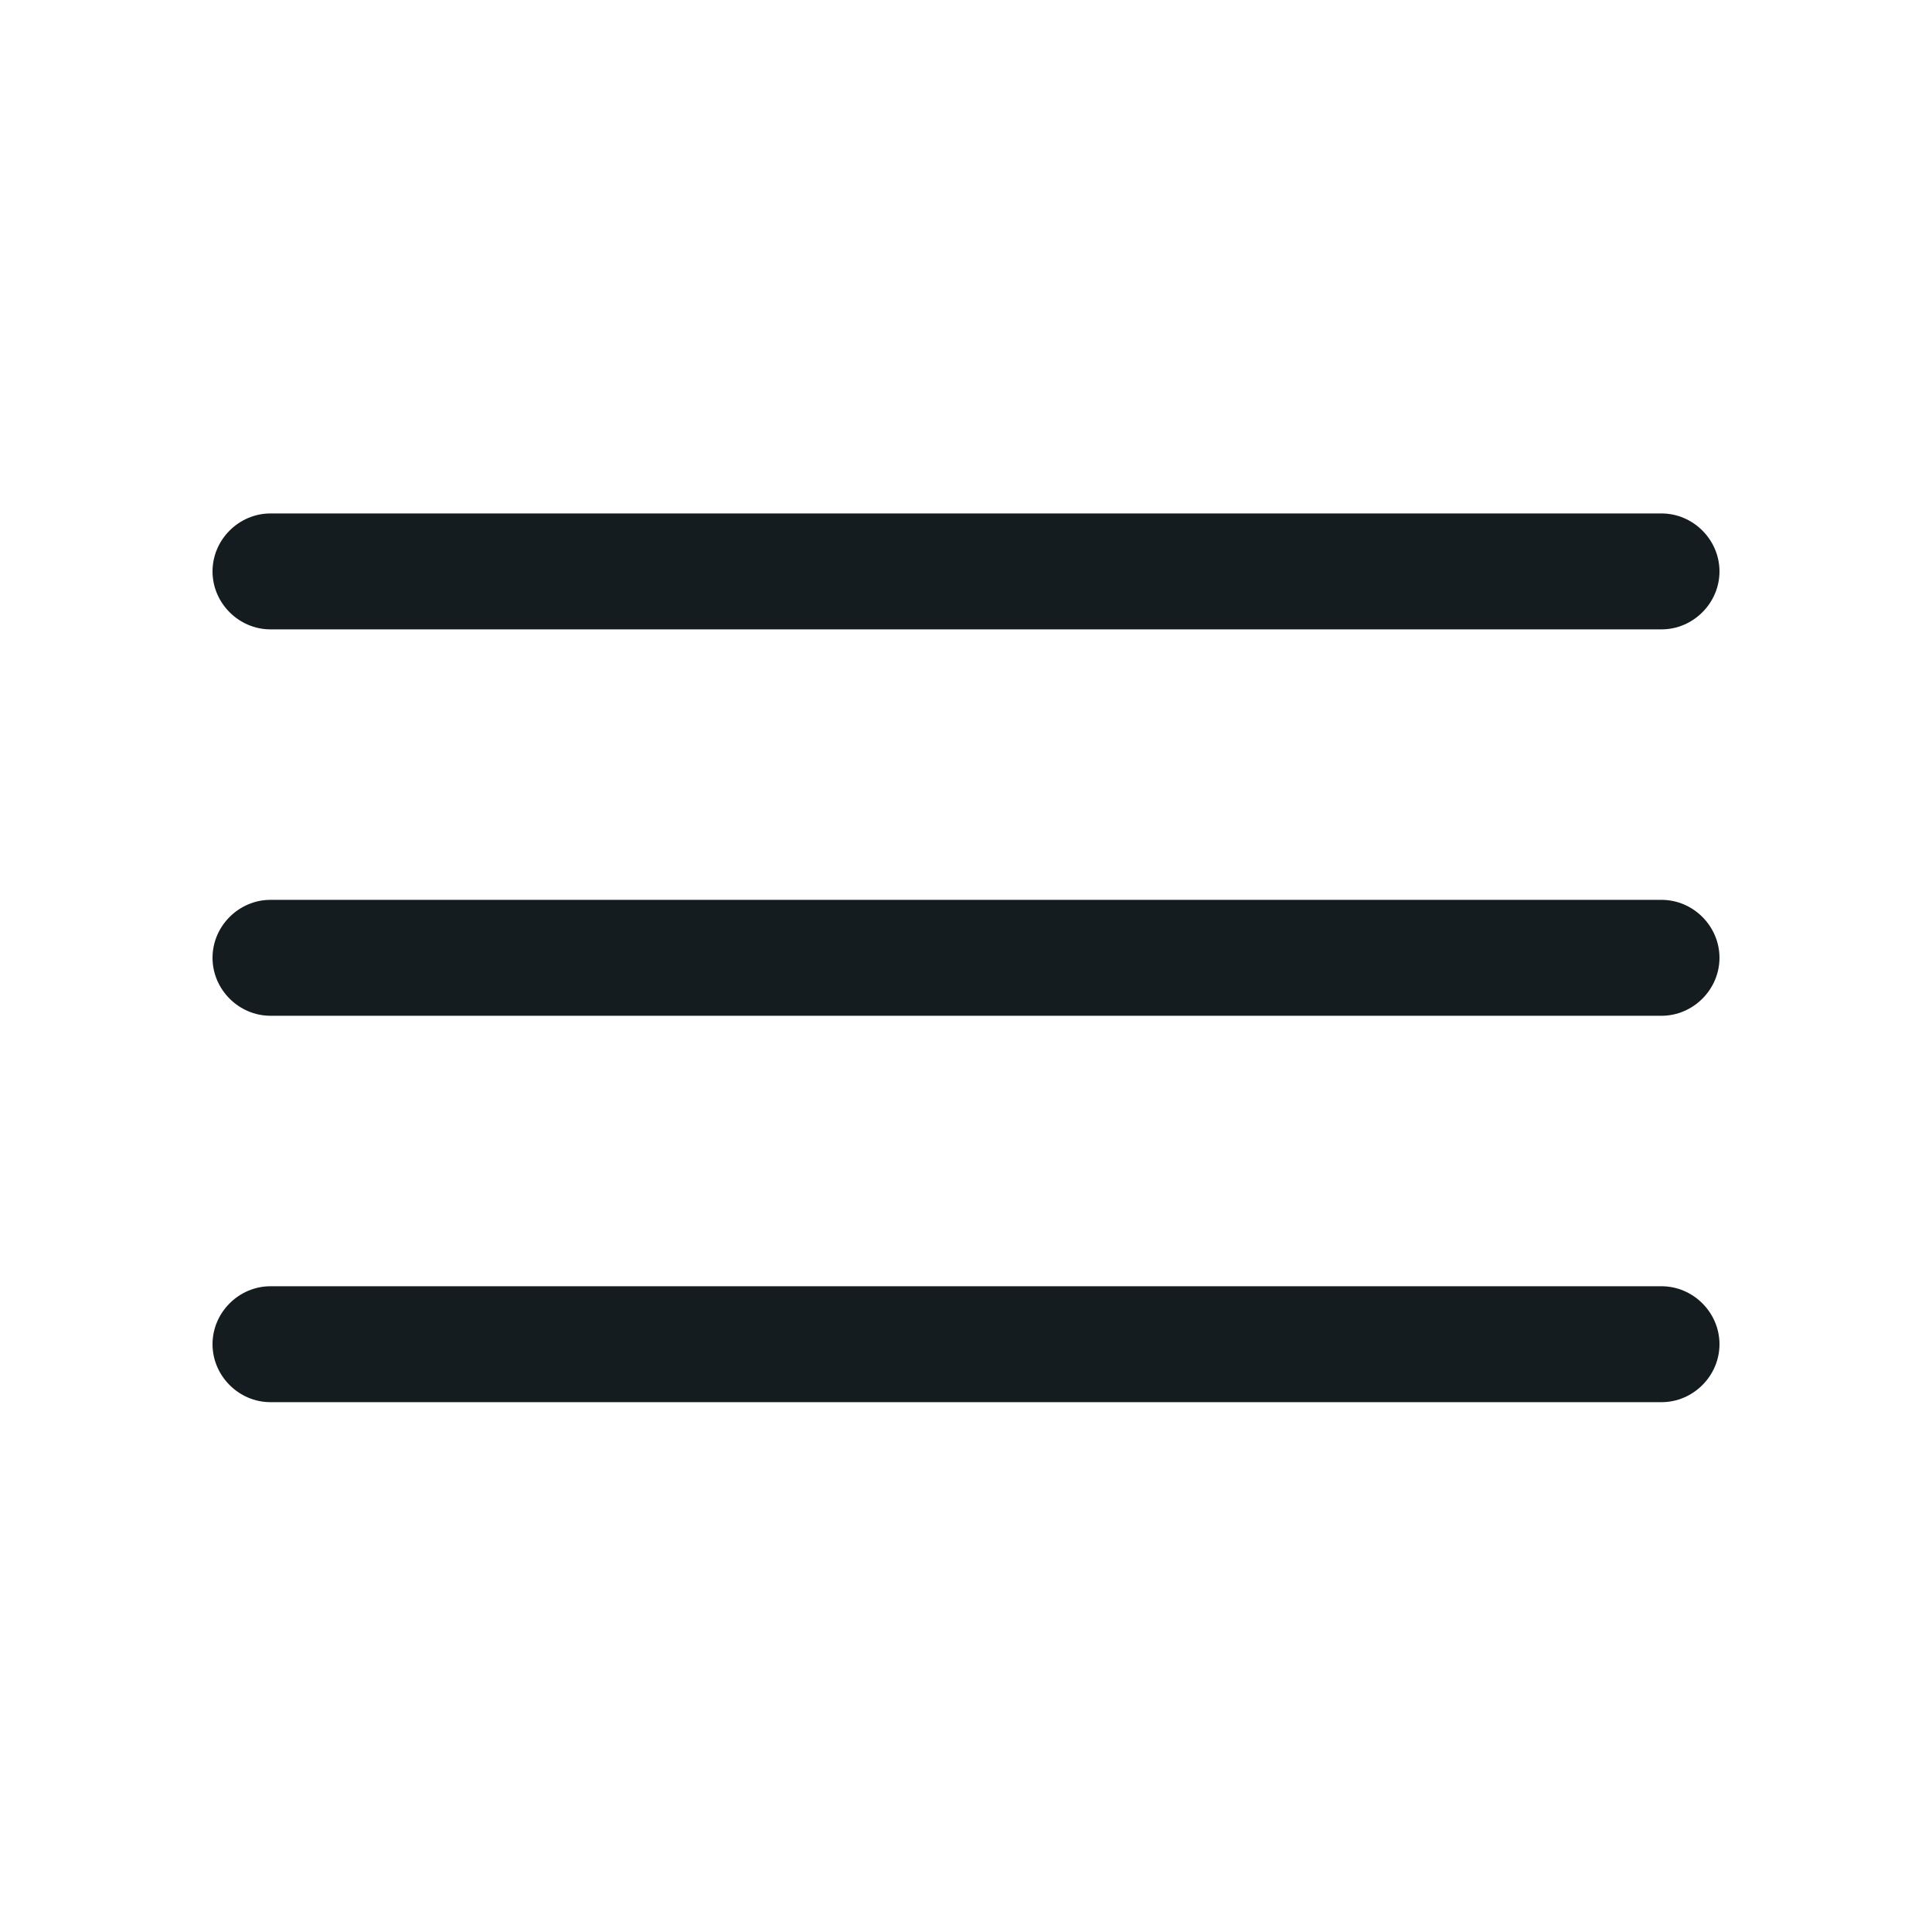
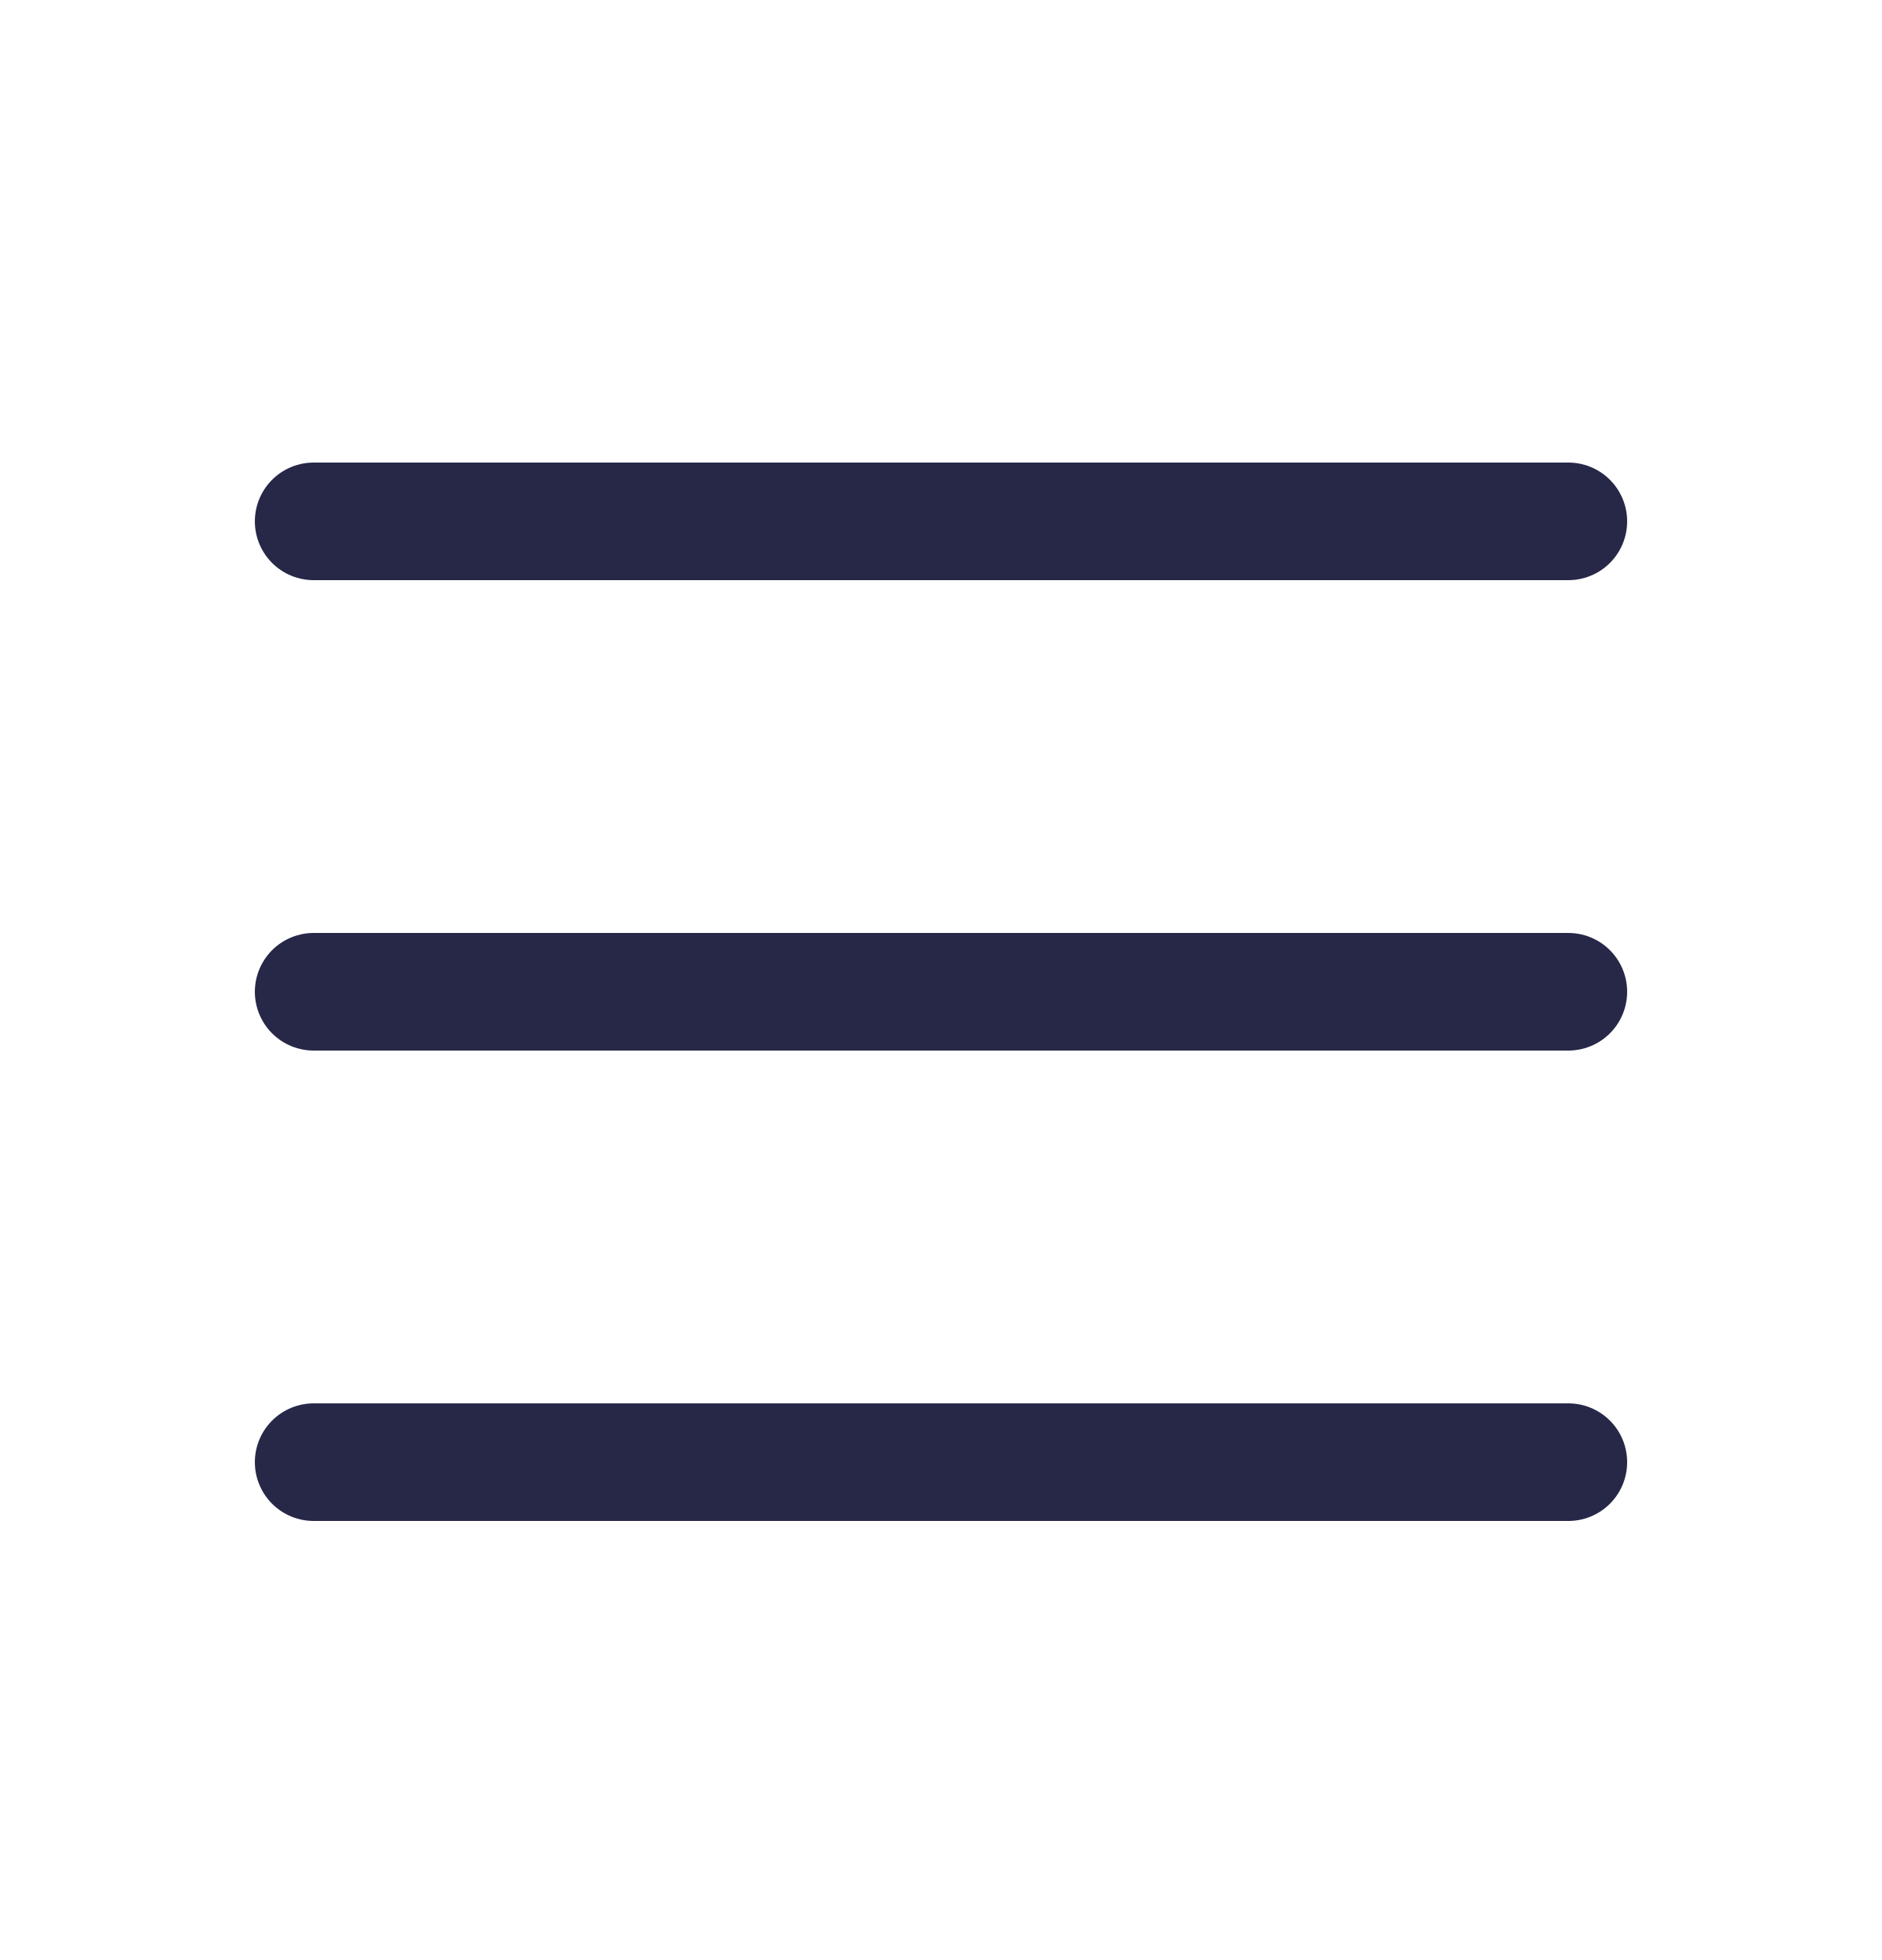
- <svg xmlns="http://www.w3.org/2000/svg" width="25" height="25" viewBox="0 0 25 25" fill="none">
-   <path d="M21.5 8.144H3.5C3.09 8.144 2.75 7.804 2.75 7.394C2.75 6.984 3.09 6.644 3.5 6.644H21.5C21.91 6.644 22.25 6.984 22.25 7.394C22.25 7.804 21.91 8.144 21.5 8.144Z" fill="#141C1F" />
-   <path d="M21.5 13.144H3.5C3.09 13.144 2.75 12.804 2.75 12.394C2.75 11.984 3.09 11.644 3.5 11.644H21.5C21.91 11.644 22.25 11.984 22.25 12.394C22.25 12.804 21.91 13.144 21.5 13.144Z" fill="#141C1F" />
-   <path d="M21.5 18.144H3.5C3.09 18.144 2.75 17.804 2.75 17.394C2.75 16.984 3.09 16.644 3.5 16.644H21.5C21.91 16.644 22.25 16.984 22.25 17.394C22.25 17.804 21.91 18.144 21.5 18.144Z" fill="#141C1F" />
+ <svg xmlns="http://www.w3.org/2000/svg" width="24" height="25" viewBox="0 0 24 25" fill="none">
+   <path d="M20 6.65L4 6.65" stroke="#272848" stroke-width="1.5" stroke-linecap="round" />
+   <path d="M20 12.65L4 12.65" stroke="#272848" stroke-width="1.5" stroke-linecap="round" />
+   <path d="M20 18.65H4" stroke="#272848" stroke-width="1.5" stroke-linecap="round" />
</svg>
